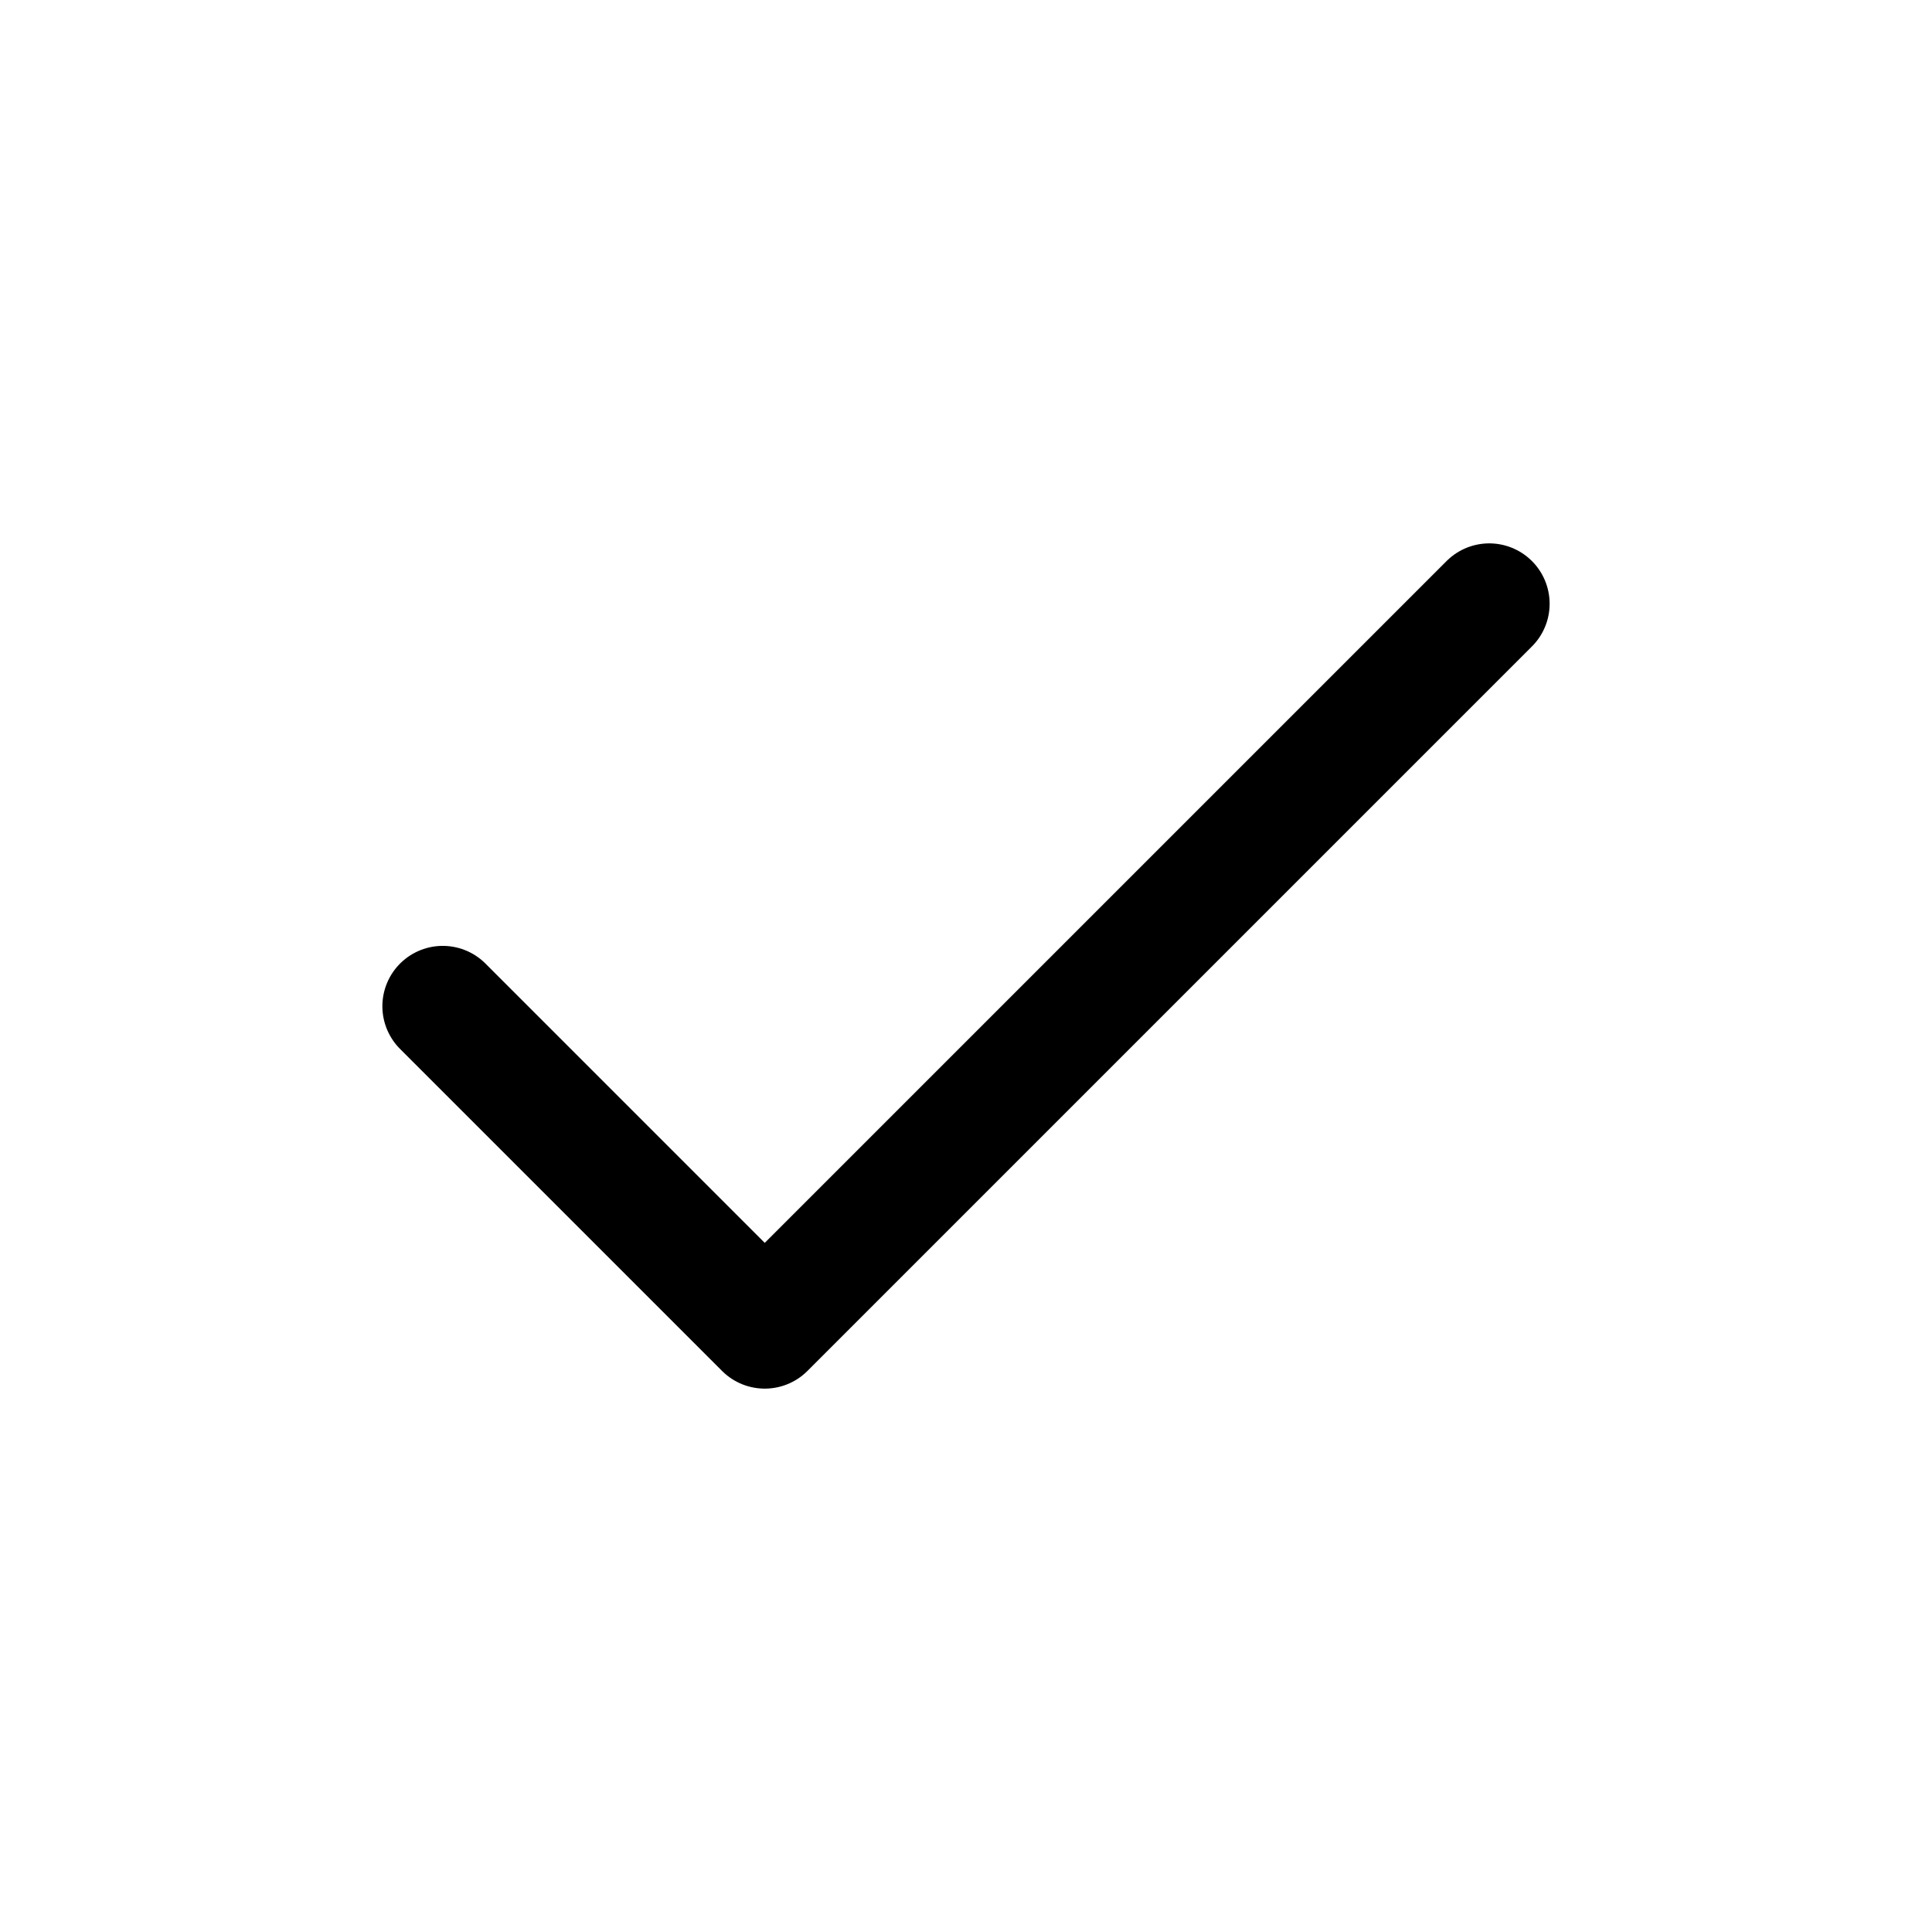
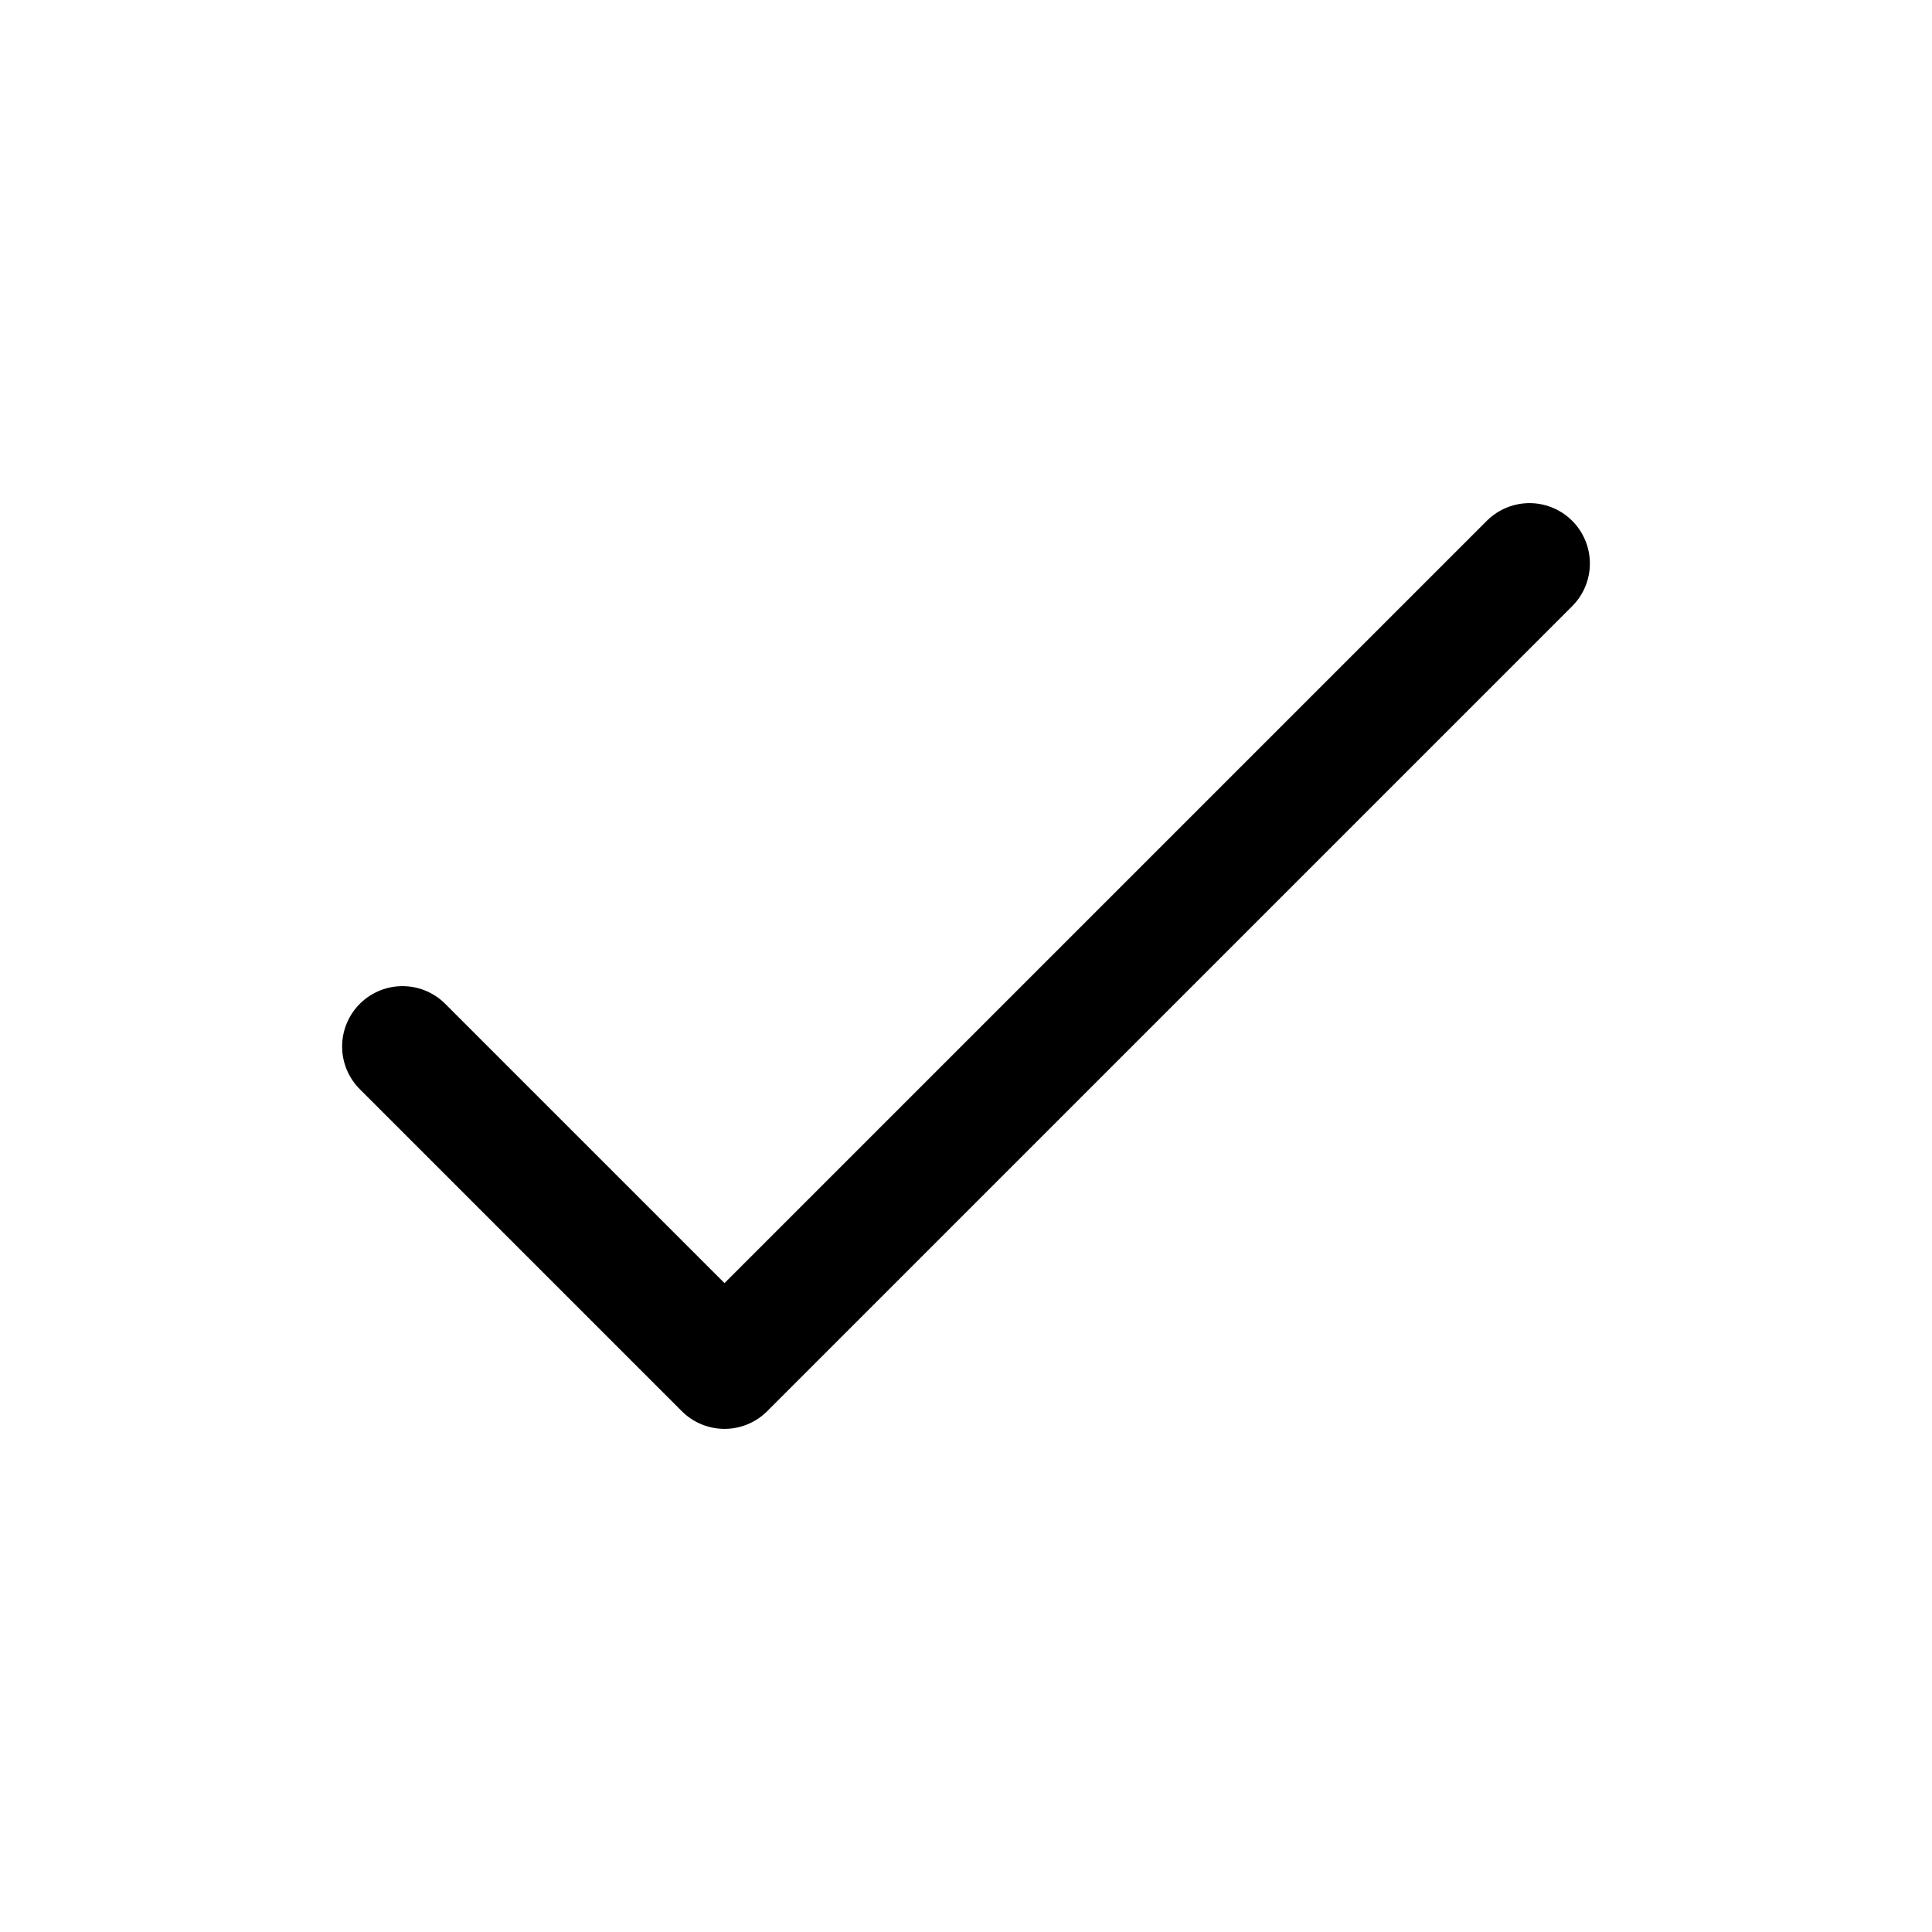
- <svg xmlns="http://www.w3.org/2000/svg" viewBox="0 0 24 24" fill="none" stroke="currentColor" stroke-width="1.5" stroke-linecap="round" stroke-linejoin="round">
-   <path d="M5.5 12.5l4 4L18.5 7.5" />
+ <svg xmlns="http://www.w3.org/2000/svg" width="1em" height="1em" viewBox="0 0 24 24" fill="none" stroke-width="1.5">
+   <path d="M5 13L9 17L19 7" stroke="currentColor" stroke-linecap="round" stroke-linejoin="round" />
</svg>
